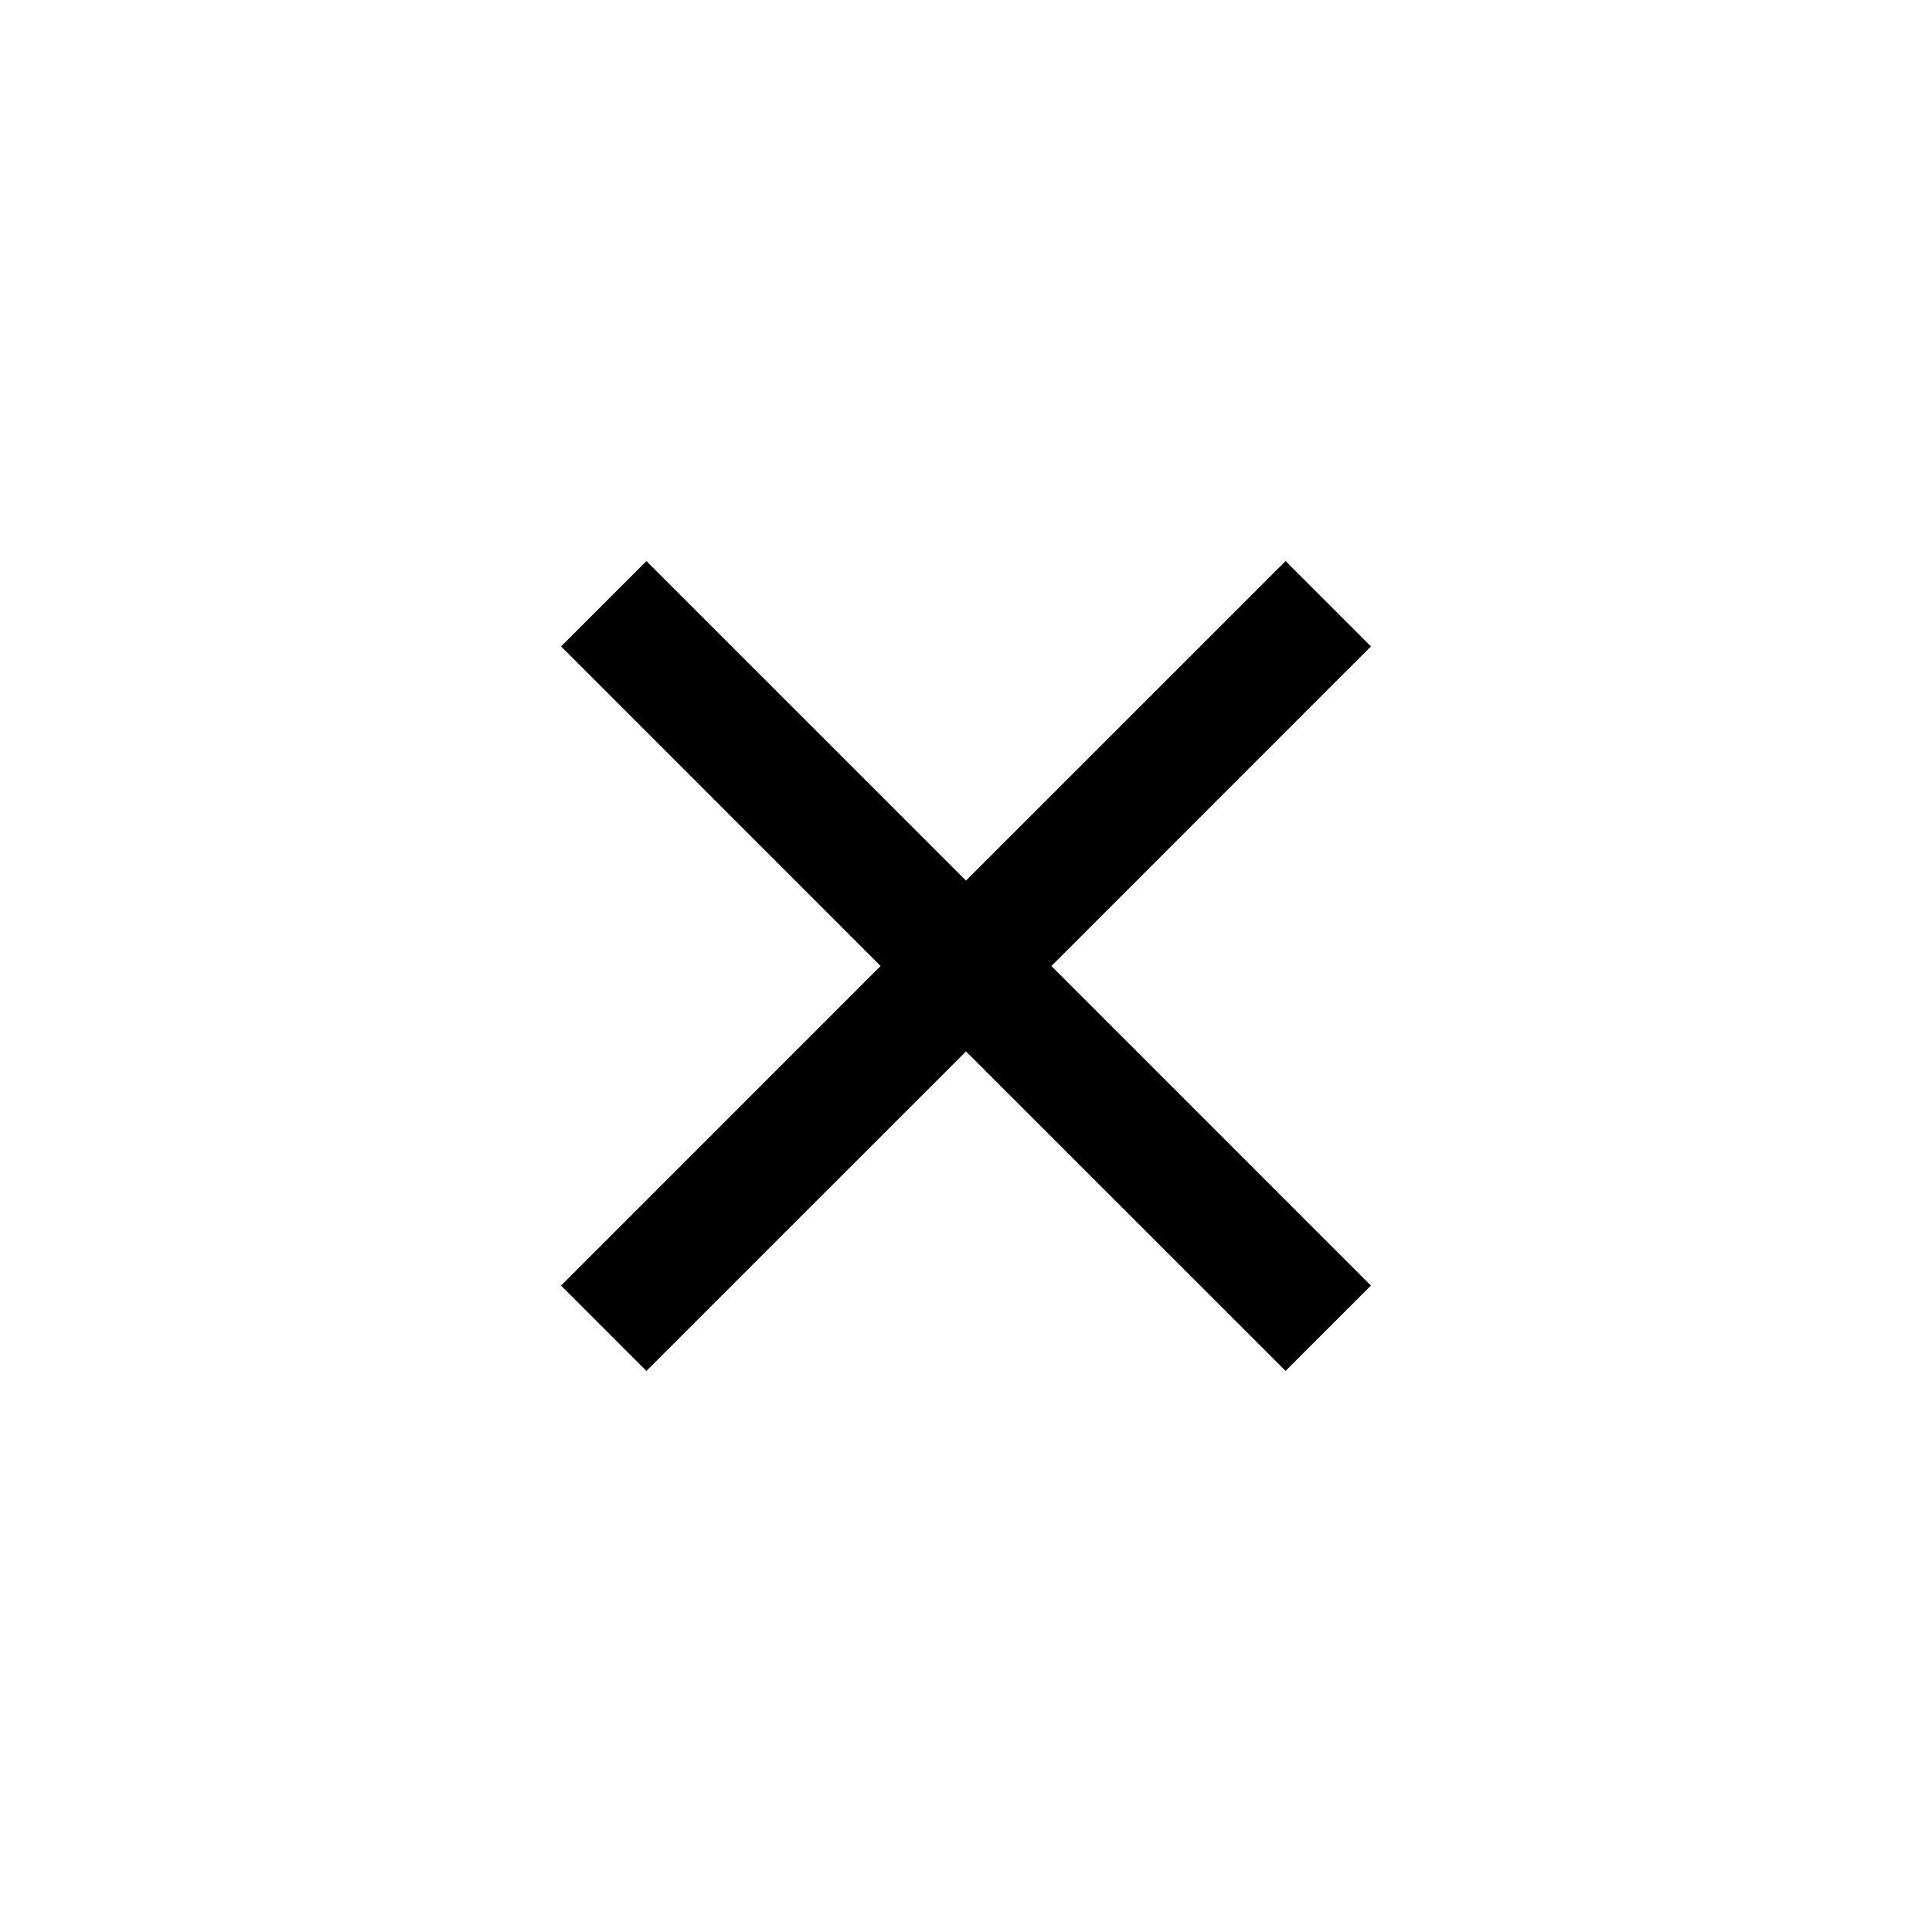
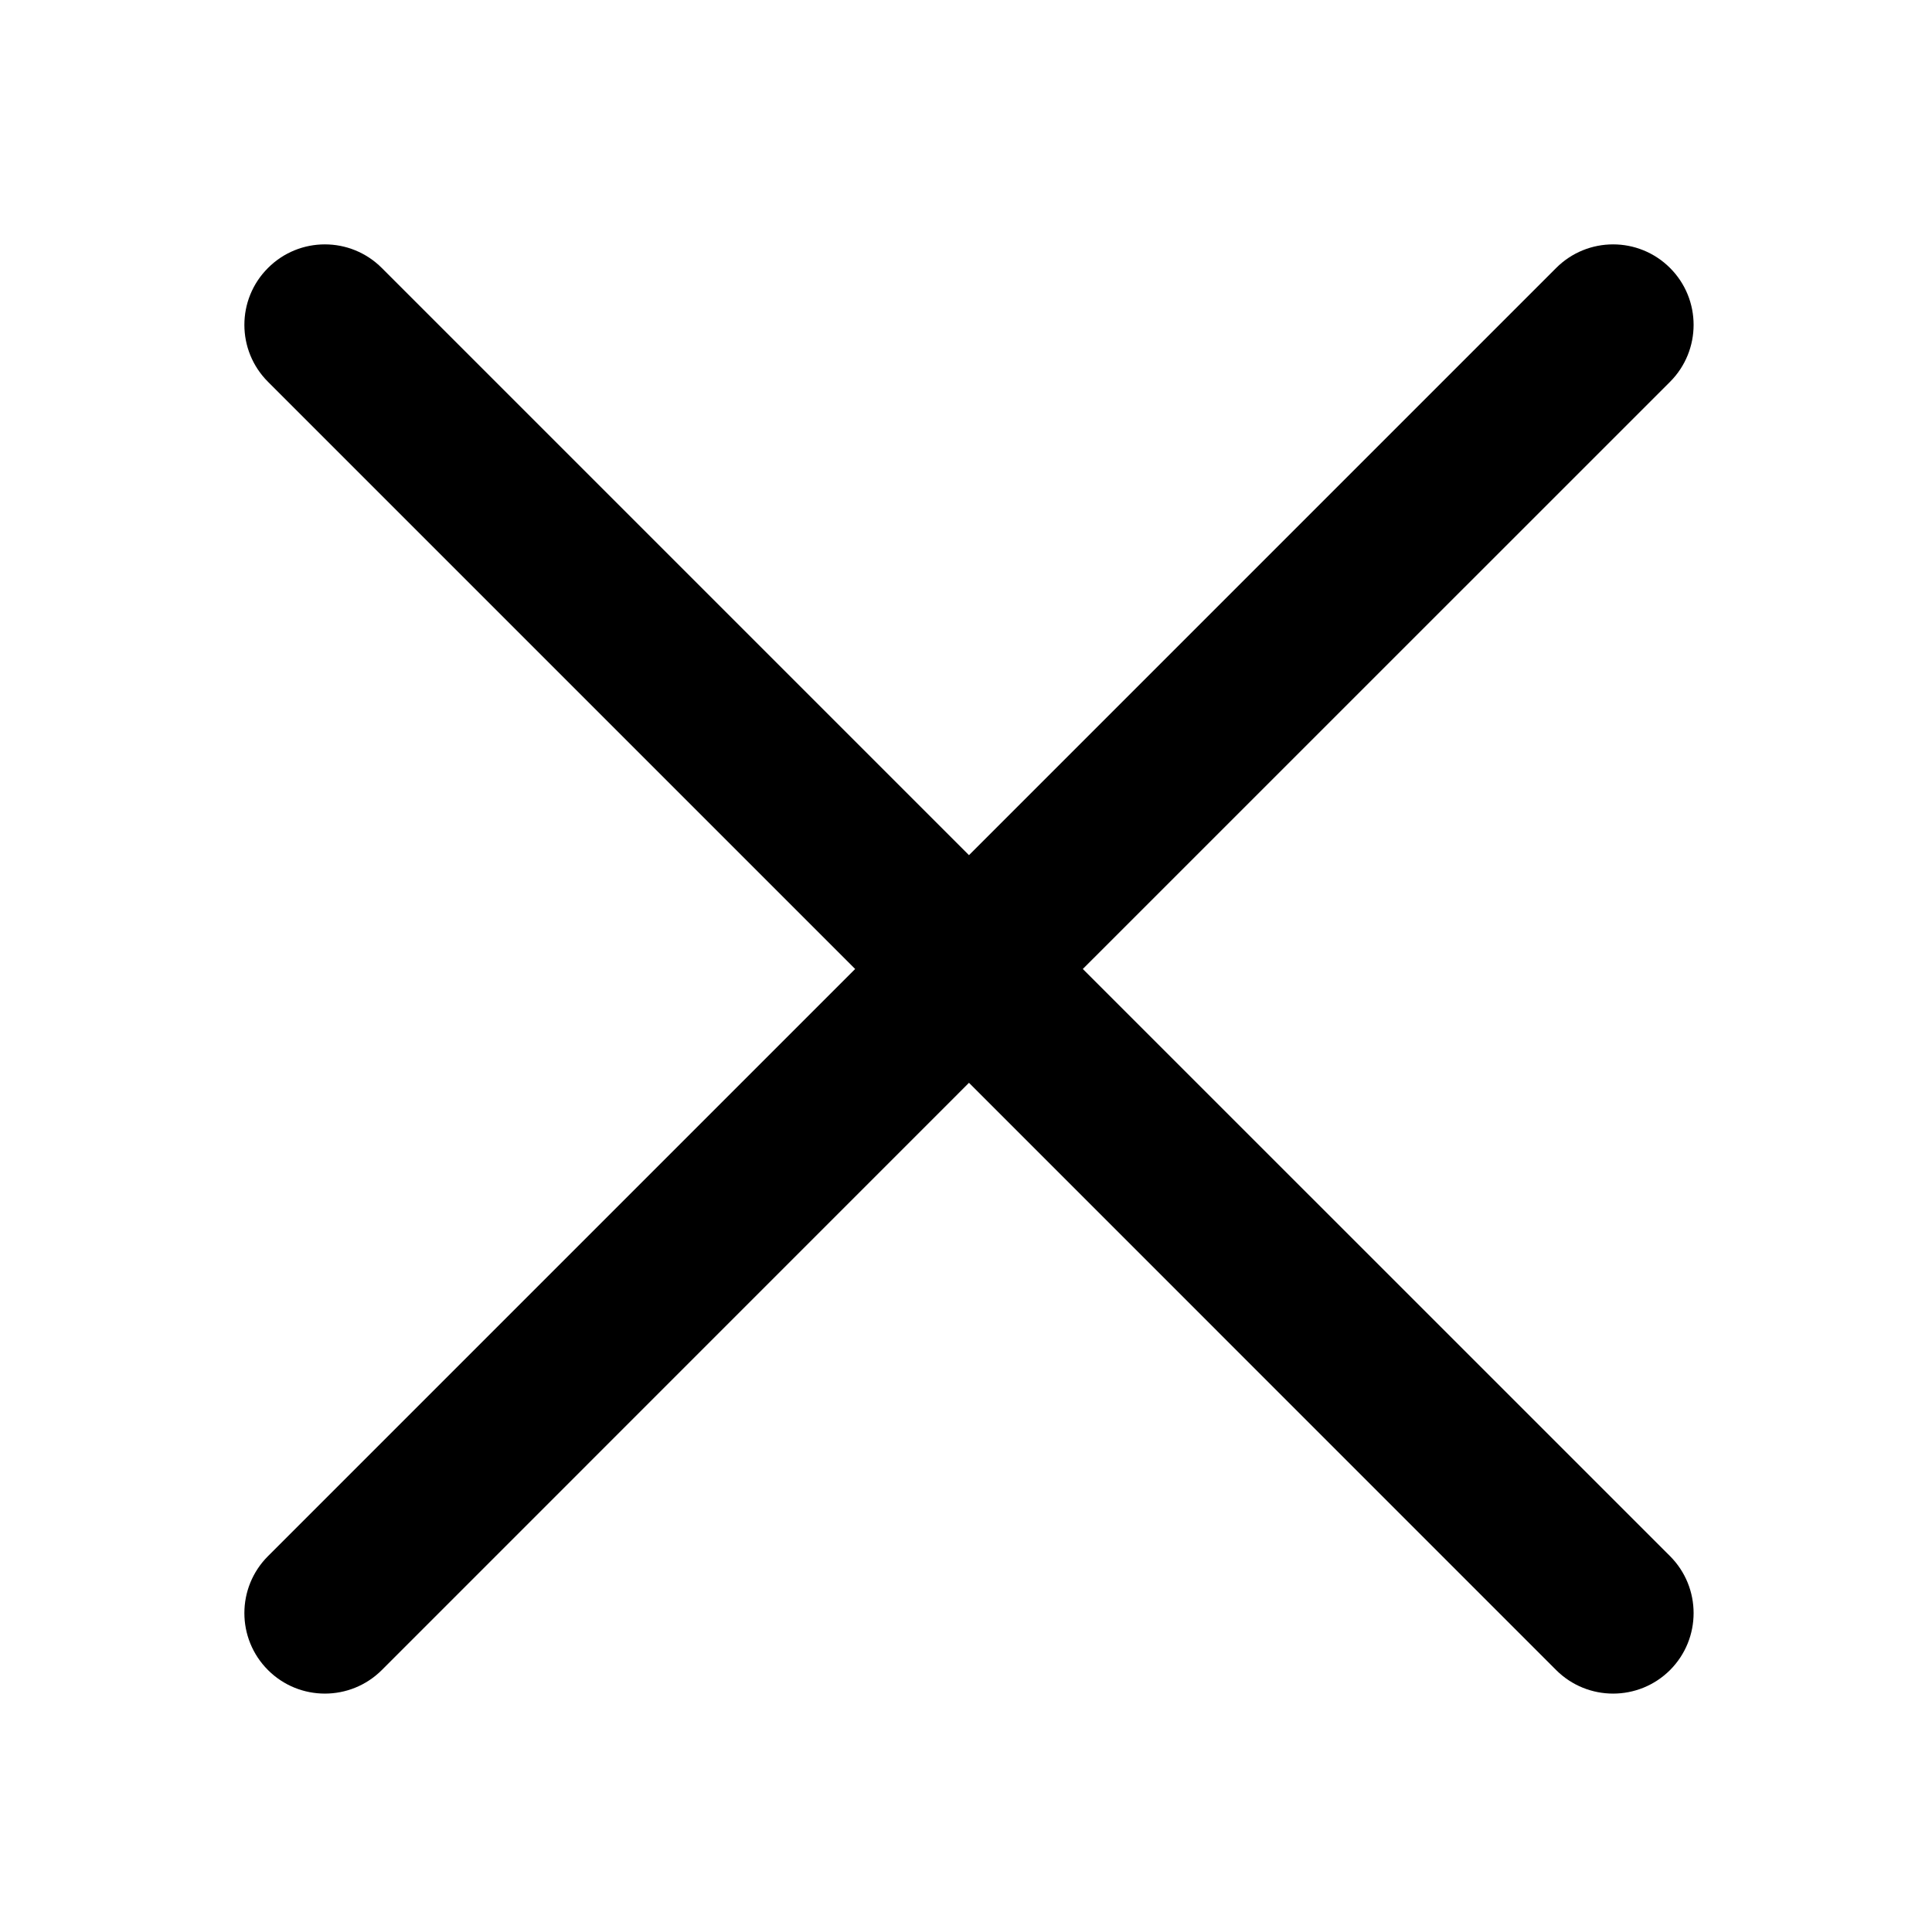
- <svg xmlns="http://www.w3.org/2000/svg" width="800px" height="800px" viewBox="0 0 24 24" fill="none">
+ <svg xmlns="http://www.w3.org/2000/svg" width="100%" height="100%" viewBox="0 0 24 24" fill="none">
  <g id="SVGRepo_bgCarrier" stroke-width="0" />
  <g id="SVGRepo_tracerCarrier" stroke-linecap="round" stroke-linejoin="round" />
  <g id="SVGRepo_iconCarrier">
-     <path fill-rule="evenodd" clip-rule="evenodd" d="M10.939 12L6.97 15.97L8.03 17.03L12 13.061L15.97 17.03L17.03 15.97L13.061 12L17.03 8.03L15.97 6.97L12 10.939L8.03 6.97L6.97 8.03L10.939 12Z" fill="#000000" />
+     <path d="M20.746 3.329C20.355 2.938 19.722 2.938 19.331 3.329L12.037 10.623L4.743 3.329C4.352 2.938 3.719 2.938 3.329 3.329C2.938 3.719 2.938 4.352 3.329 4.743L10.623 12.037L3.329 19.331C2.938 19.722 2.938 20.355 3.329 20.746C3.719 21.136 4.352 21.136 4.743 20.746L12.037 13.451L19.331 20.746C19.722 21.136 20.355 21.136 20.746 20.746C21.136 20.355 21.136 19.722 20.746 19.331L13.451 12.037L20.746 4.743C21.136 4.352 21.136 3.719 20.746 3.329Z" fill="#000000" />
  </g>
</svg>
